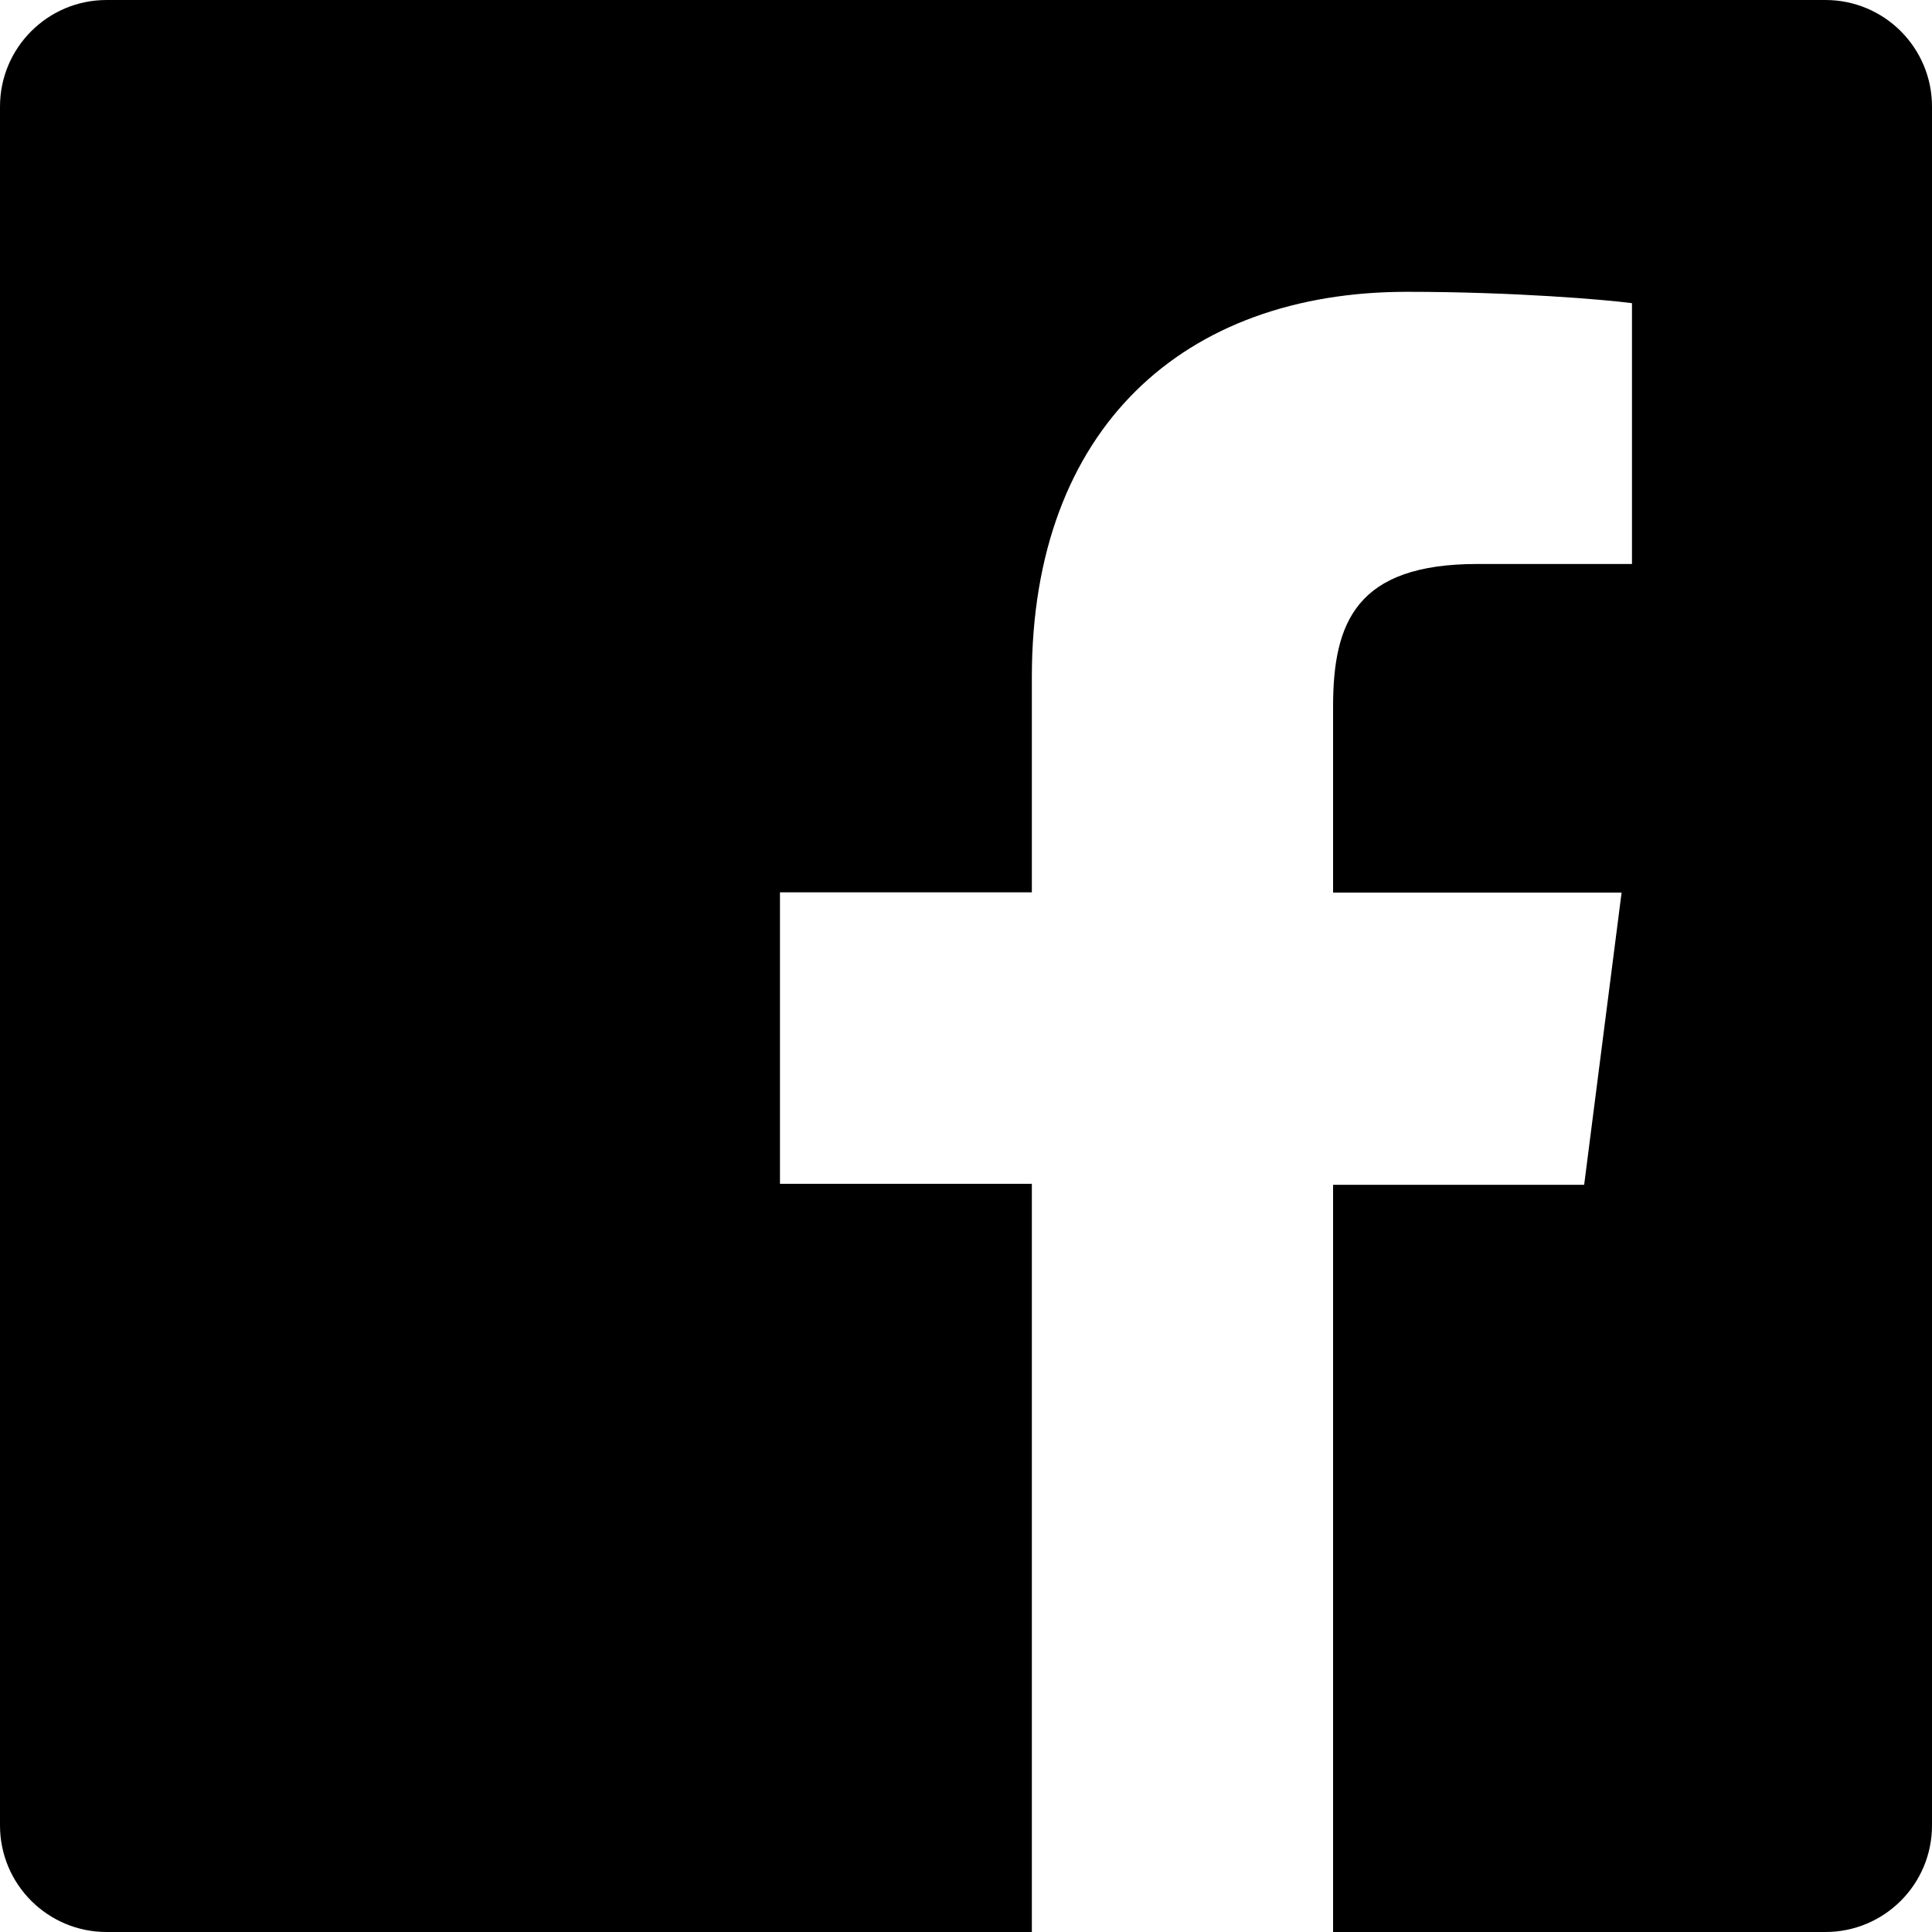
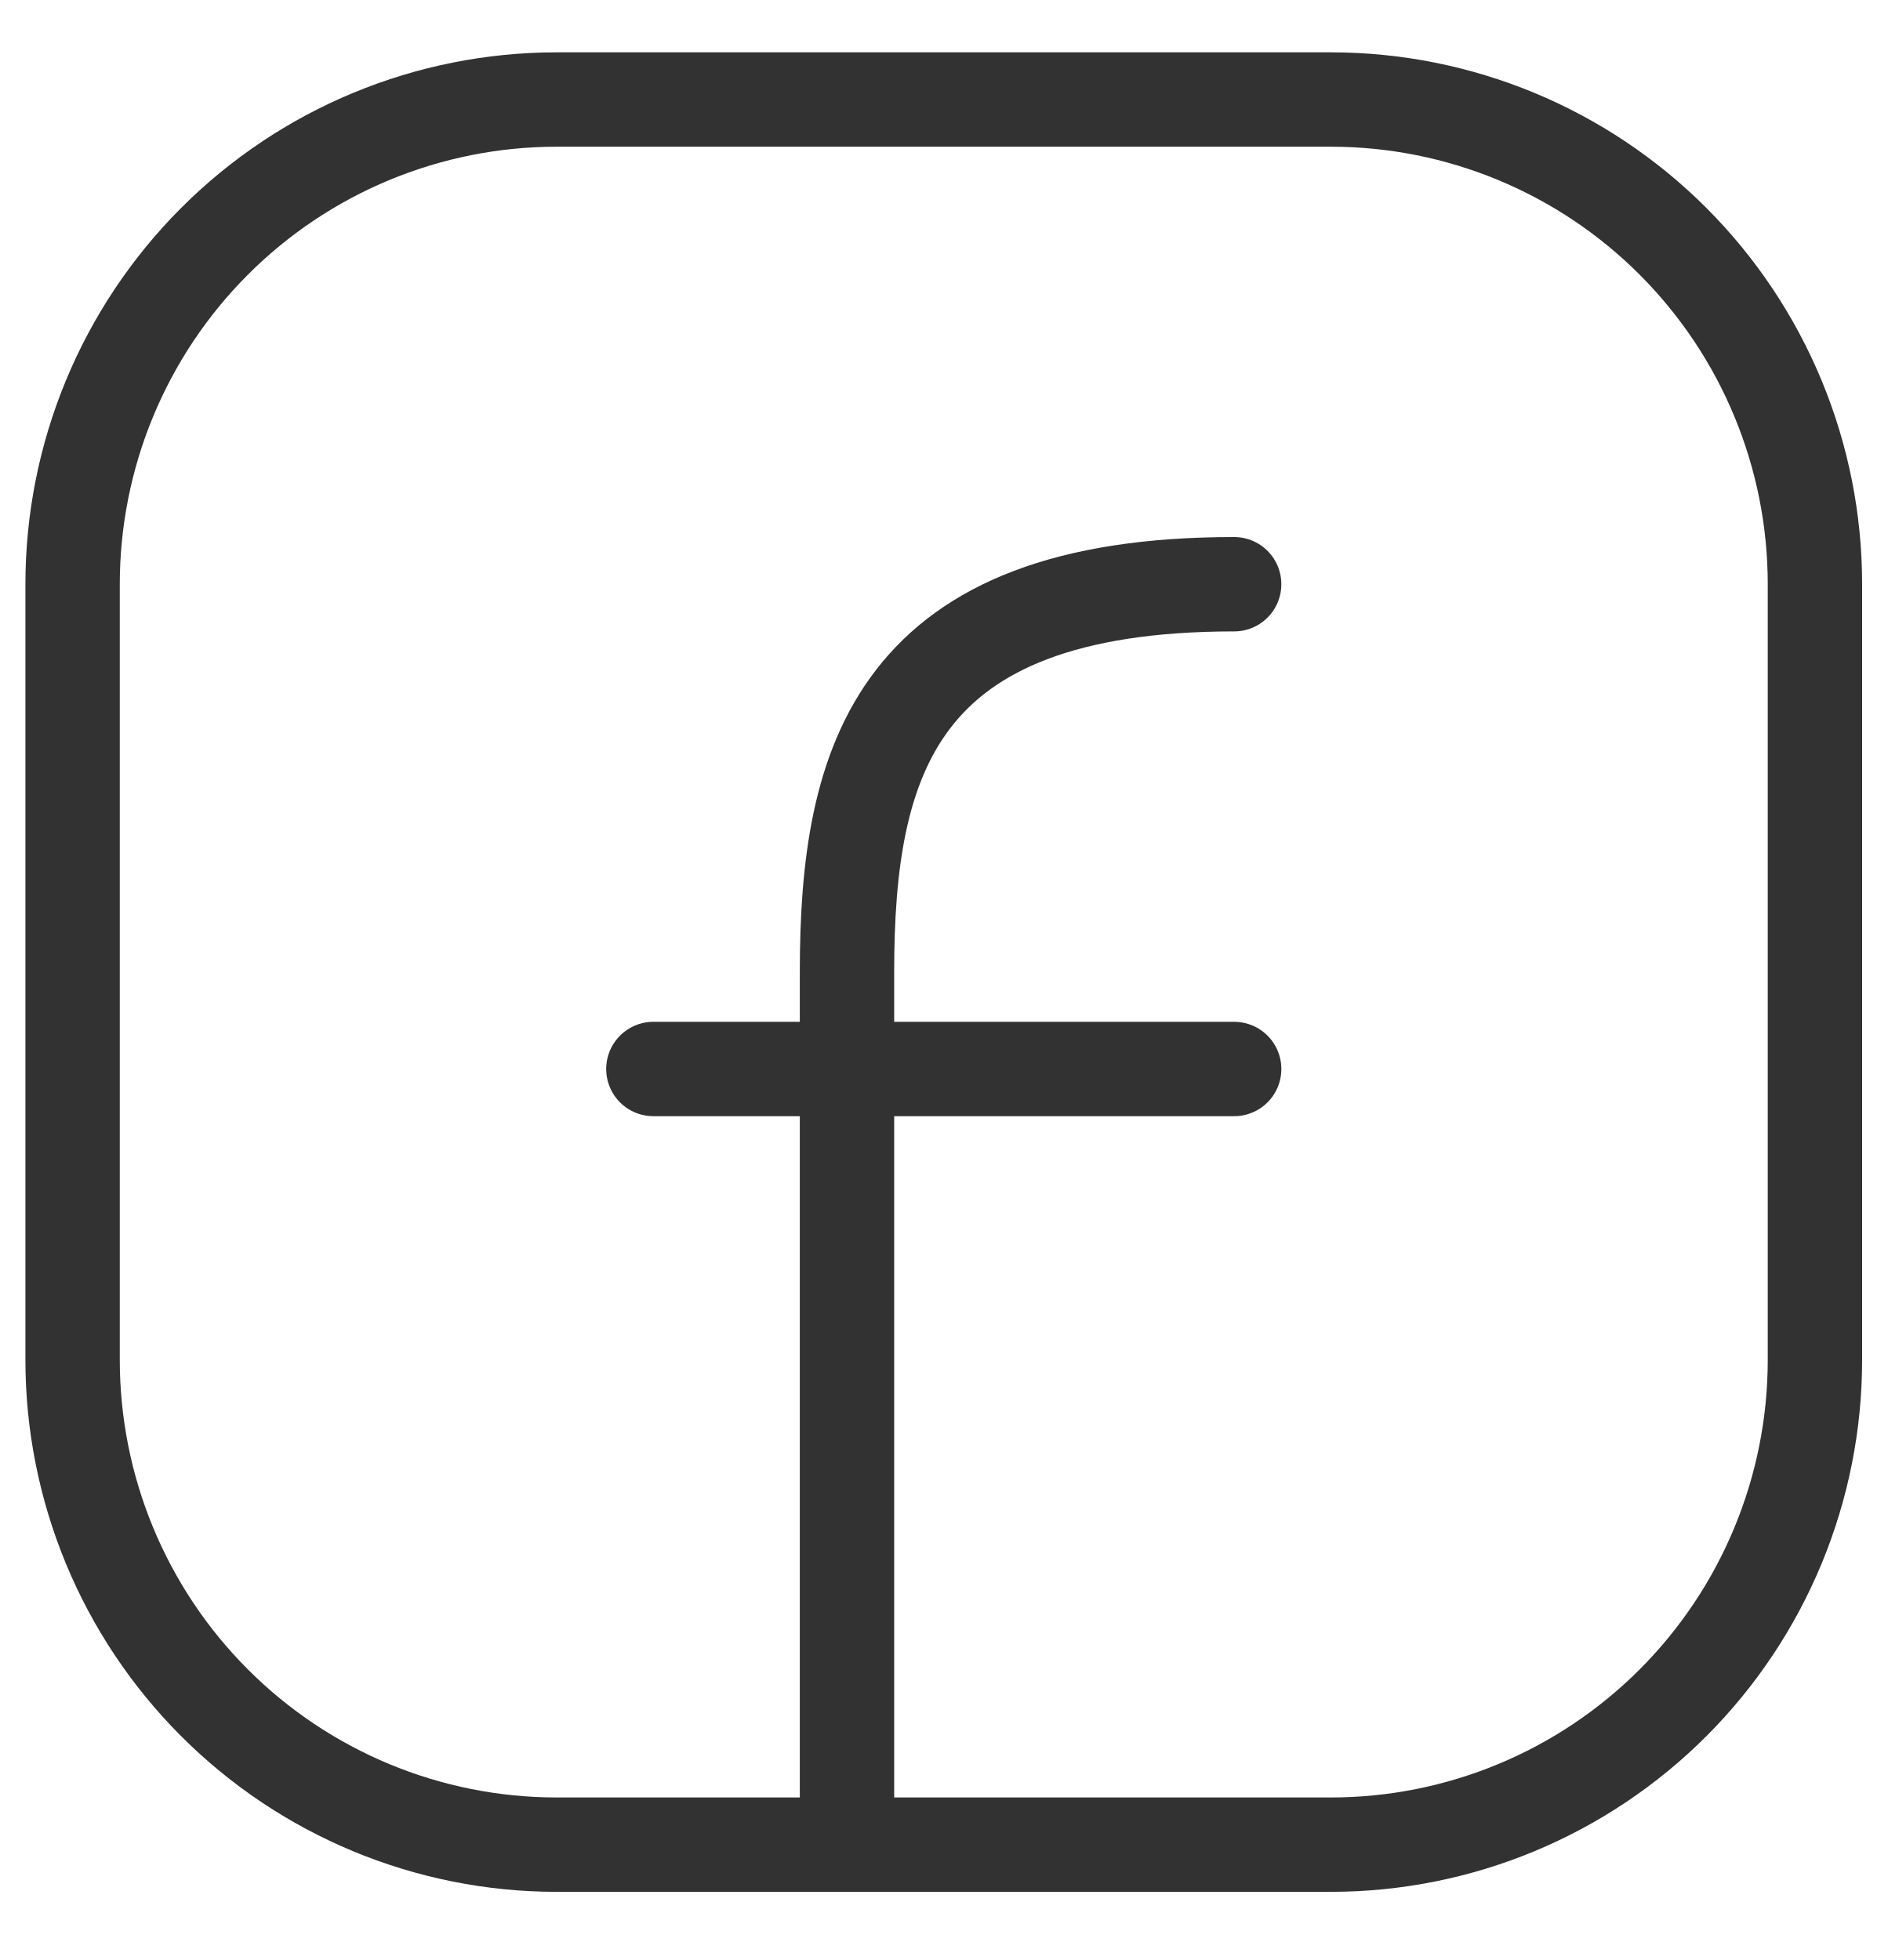
- <svg xmlns="http://www.w3.org/2000/svg" role="img" viewBox="0 0 24 24">
-   <path d="M22.676 0H1.324C.593 0 0 .593 0 1.324v21.352C0 23.408.593 24 1.324 24h11.494v-9.294H9.689v-3.621h3.129V8.41c0-3.099 1.894-4.785 4.659-4.785 1.325 0 2.464.097 2.796.141v3.24h-1.921c-1.5 0-1.792.721-1.792 1.771v2.311h3.584l-.465 3.63H16.56V24h6.115c.733 0 1.325-.592 1.325-1.324V1.324C24 .593 23.408 0 22.676 0" />
+ <svg xmlns="http://www.w3.org/2000/svg" width="26" height="27" viewBox="0 0 26 27" fill="none">
+   <path d="M25 8.048V18.733C25 20.504 24.298 22.202 23.047 23.455C21.797 24.707 20.101 25.411 18.333 25.411H7.667C5.899 25.411 4.203 24.707 2.953 23.455C1.702 22.202 1 20.504 1 18.733V8.048C1 6.277 1.702 4.579 2.953 3.326C4.203 2.074 5.899 1.371 7.667 1.371H18.333C20.101 1.371 21.797 2.074 23.047 3.326C24.298 4.579 25 6.277 25 8.048Z" stroke="#323232" stroke-width="1.3" stroke-linecap="round" stroke-linejoin="round" />
+   <path d="M11.667 25.411V13.391C11.667 10.468 12.333 8.048 17 8.048M9 14.726H17" stroke="#323232" stroke-width="1.3" stroke-linecap="round" stroke-linejoin="round" />
</svg>
